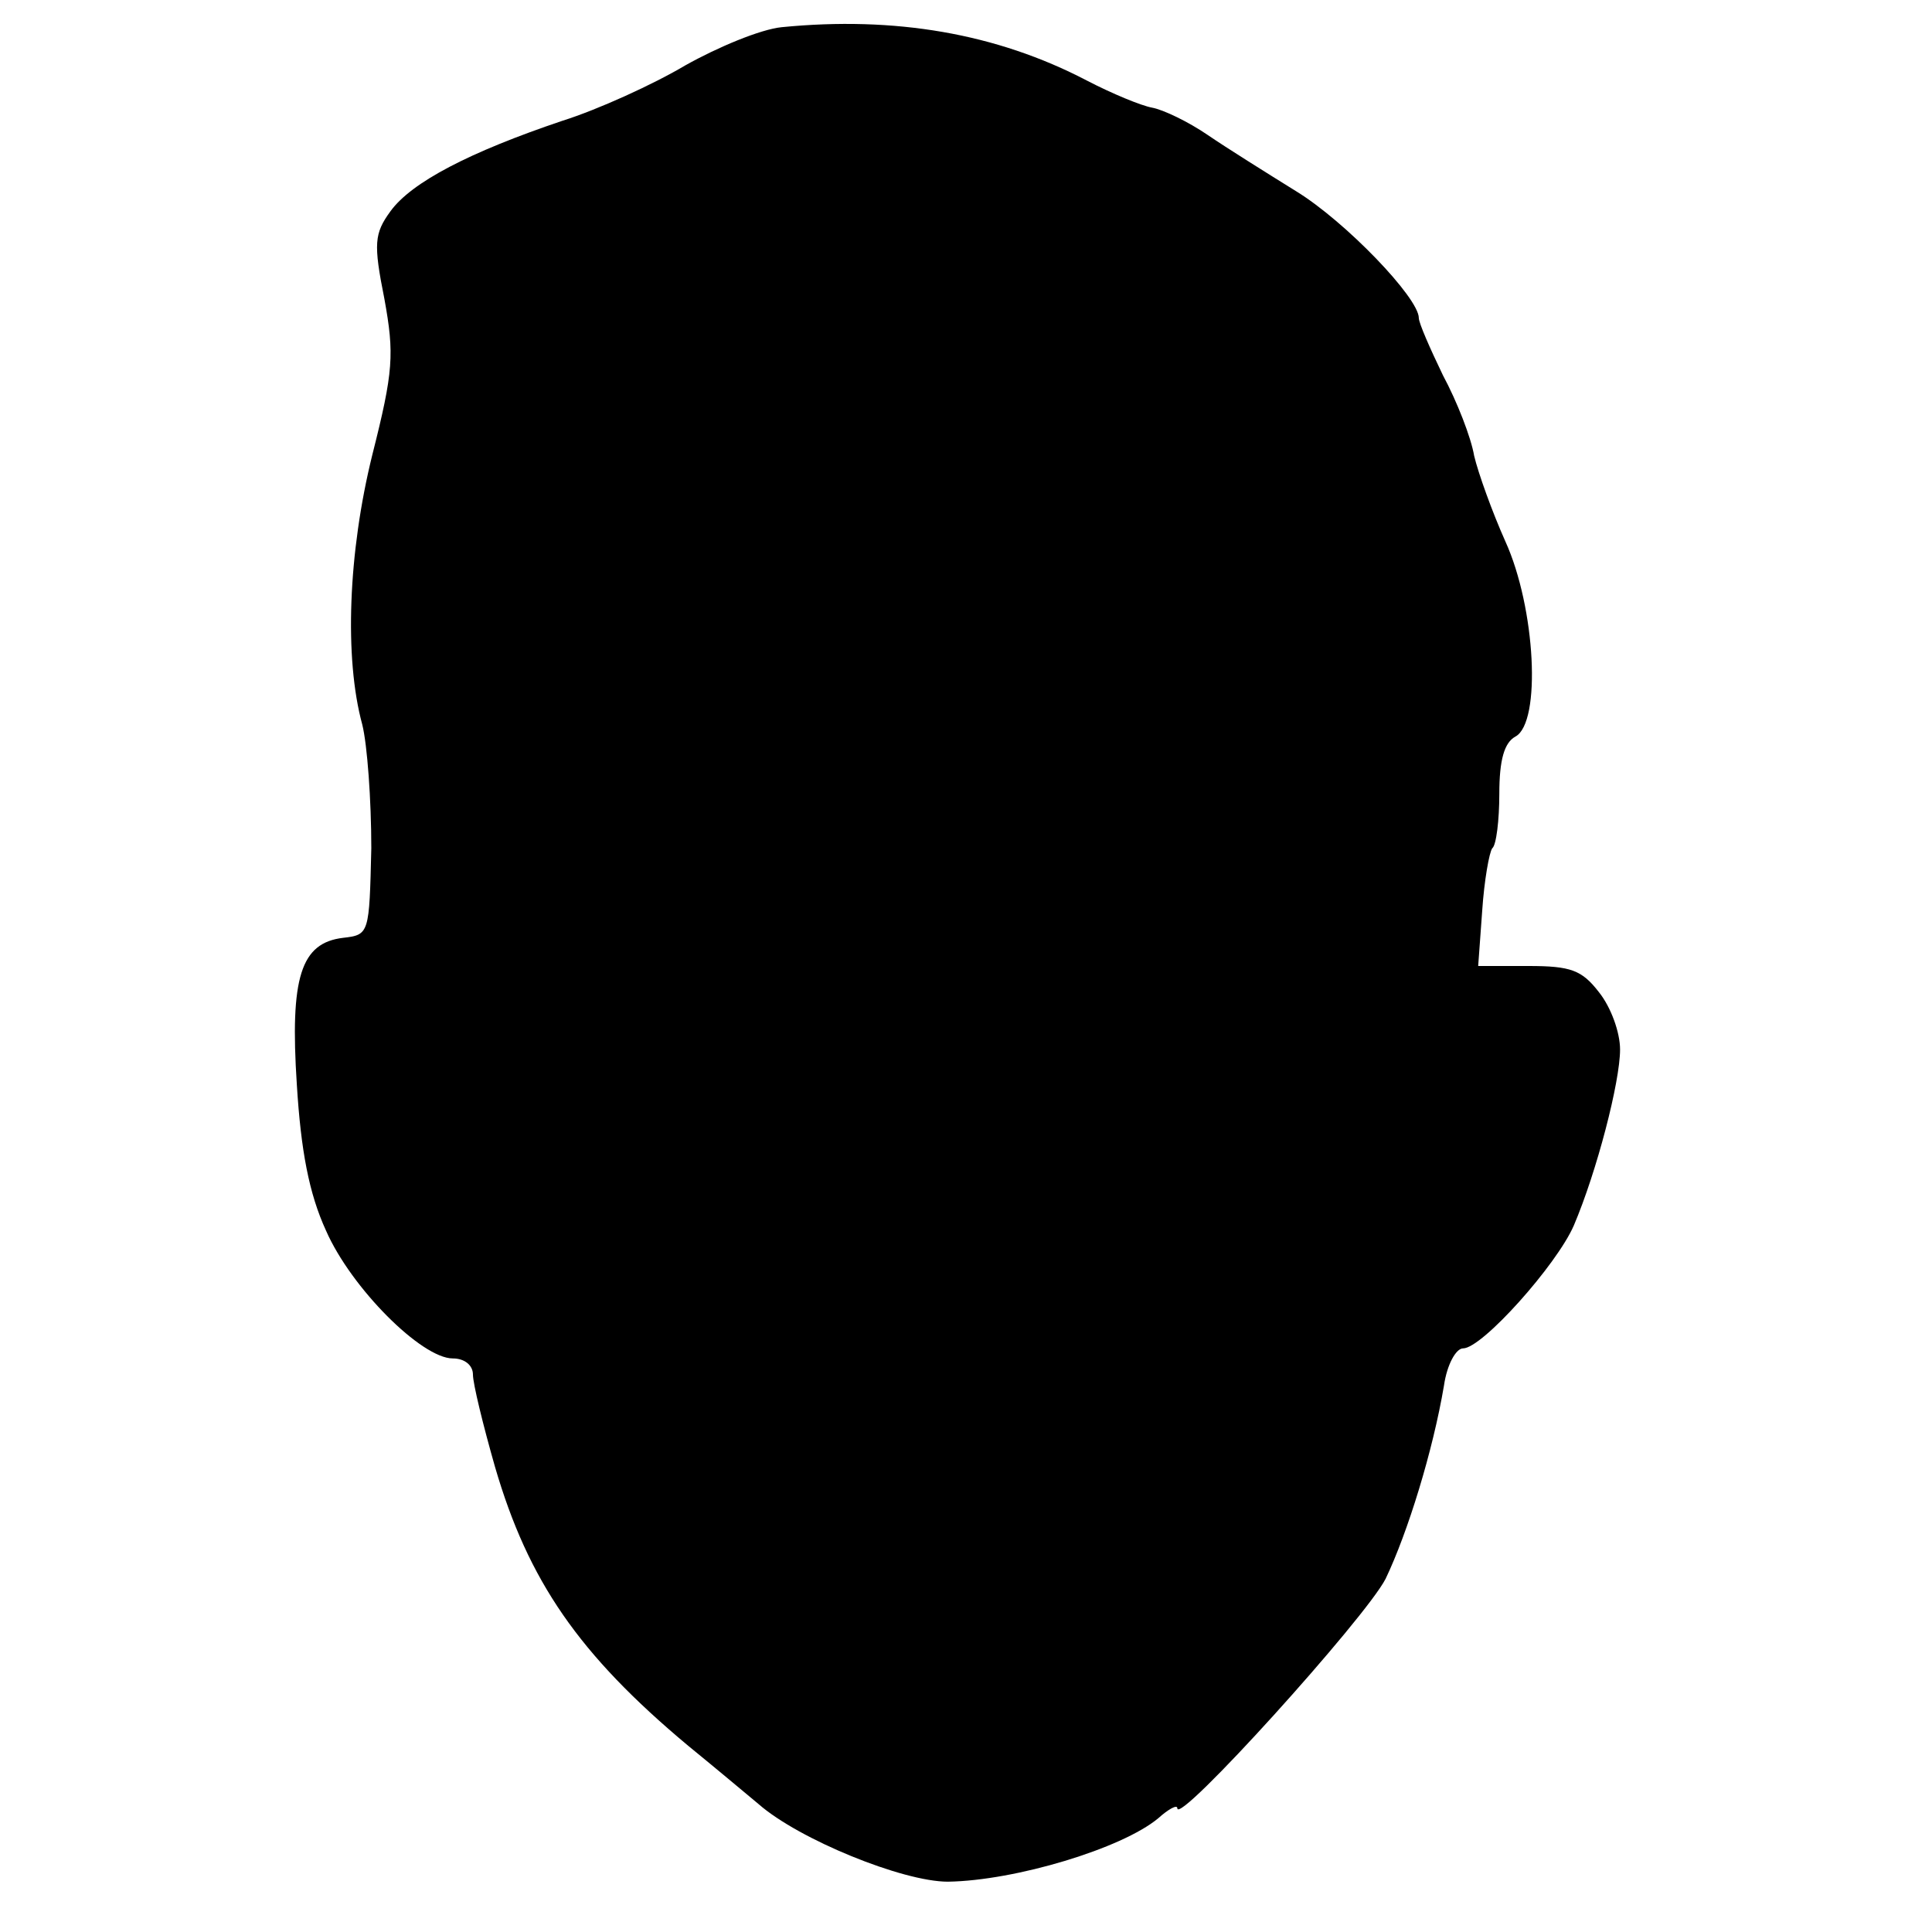
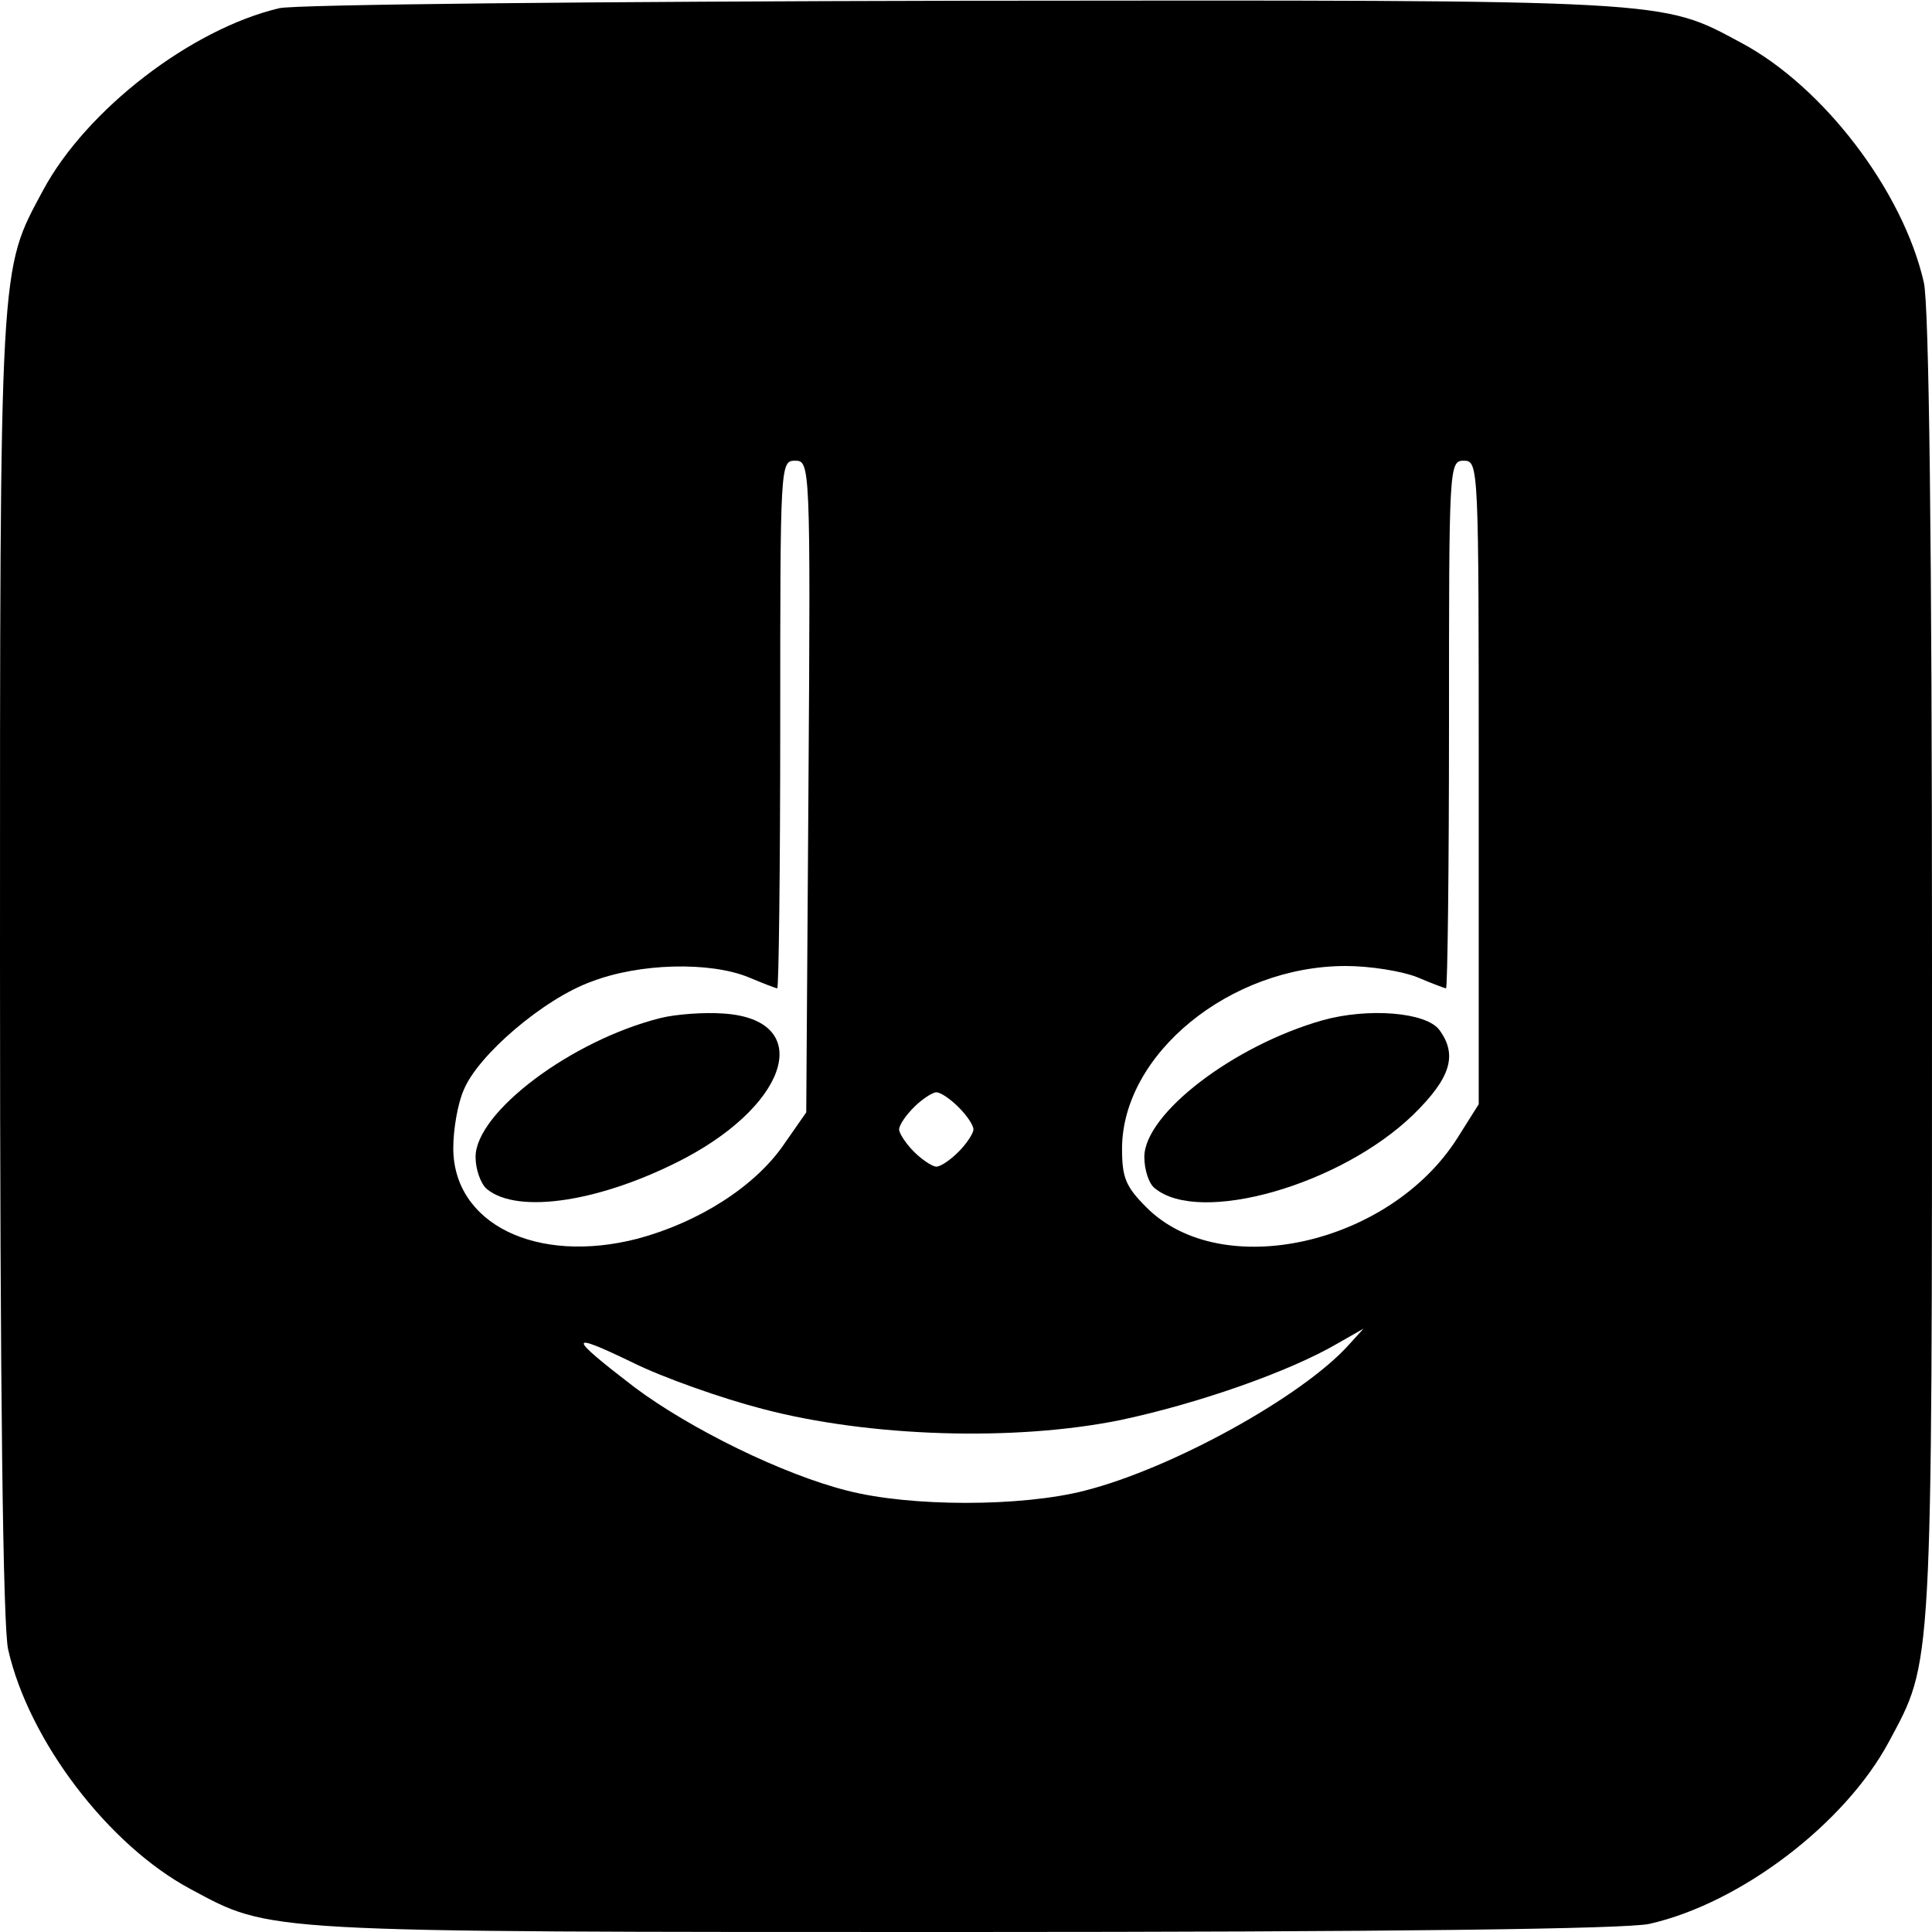
- <svg xmlns="http://www.w3.org/2000/svg" version="1.0" width="192pt" height="192pt" viewBox="0 0 192 192" preserveAspectRatio="xMidYMid meet">
-   <g transform="translate(0,192) scale(0.1,-0.1)" fill="#000000" stroke="none">
-     <path d="M777 1893 c-21 -2 -64 -20 -96 -38 -32 -19 -87 -44 -122 -55 -92 -31 -150 -61 -171 -90 -16 -22 -17 -32 -6 -87 10 -55 9 -72 -12 -155 -24 -97 -28 -202 -10 -268 5 -20 9 -75 9 -123 -2 -85 -2 -86 -28 -89 -42 -5 -53 -39 -46 -146 4 -65 12 -108 29 -145 25 -57 95 -127 126 -127 12 0 20 -7 20 -16 0 -9 10 -50 22 -92 33 -113 83 -186 192 -277 27 -22 58 -48 70 -58 40 -35 143 -77 188 -77 67 1 173 33 209 63 10 9 19 14 19 10 0 -18 187 189 207 228 22 46 47 127 58 192 3 21 12 37 19 37 19 0 93 83 110 122 23 54 46 143 46 175 0 17 -9 42 -21 57 -17 22 -28 26 -70 26 l-50 0 4 55 c2 30 7 58 10 62 4 3 7 28 7 54 0 34 5 51 16 57 26 14 20 128 -10 194 -13 29 -27 68 -31 85 -3 18 -17 54 -31 80 -13 27 -24 52 -24 57 0 20 -73 96 -122 126 -29 18 -69 43 -88 56 -19 13 -44 25 -55 27 -11 2 -40 14 -65 27 -90 47 -191 64 -303 53z" />
+ <svg xmlns="http://www.w3.org/2000/svg" version="1.0" width="260pt" height="260pt" viewBox="0 0 260 260" preserveAspectRatio="xMidYMid meet">
+   <g transform="translate(0,260) scale(0.1,-0.1)" fill="#000000" stroke="none">
+     <path d="M376 2589 c-119 -28 -260 -137 -318 -245 -59 -110 -58 -88 -58 -1044 0 -567 4 -891 11 -920 28 -123 135 -263 245 -322 110 -59 88 -58 1044 -58 567 0 891 4 920 11 123 28 263 135 322 245 59 110 58 88 58 1044 0 567 -4 891 -11 920 -28 123 -135 263 -245 322 -110 59 -87 58 -1049 57 -495 -1 -897 -5 -919 -10z m712 -1047 l-3 -439 -30 -43 c-39 -57 -115 -105 -197 -127 -136 -35 -248 20 -248 122 0 25 6 60 14 78 19 47 108 123 172 146 65 25 159 27 211 6 19 -8 37 -15 39 -15 2 0 4 160 4 355 0 350 0 355 20 355 20 0 21 -4 18 -438z m902 5 l0 -433 -29 -46 c-91 -143 -317 -194 -418 -93 -28 28 -33 40 -33 79 0 127 145 246 301 246 33 0 76 -7 96 -15 19 -8 37 -15 39 -15 2 0 4 160 4 355 0 348 0 355 20 355 20 0 20 -7 20 -433z m-700 -437 c11 -11 20 -24 20 -30 0 -5 -9 -19 -20 -30 -11 -11 -24 -20 -30 -20 -5 0 -19 9 -30 20 -11 11 -20 25 -20 30 0 6 9 19 20 30 11 11 25 20 30 20 6 0 19 -9 30 -20z m-264 -406 c144 -38 340 -44 482 -15 104 22 227 65 292 103 l35 20 -20 -22 c-62 -69 -237 -166 -355 -196 -85 -22 -235 -22 -320 0 -87 22 -211 83 -286 139 -90 69 -91 76 -4 34 42 -21 122 -49 176 -63z" />
+     <path d="M889 1230 c-120 -30 -249 -127 -249 -187 0 -17 7 -36 15 -43 42 -35 156 -17 268 42 142 76 171 186 51 194 -27 2 -65 -1 -85 -6z" />
+     <path d="M1780 1227 c-120 -34 -240 -126 -240 -184 0 -17 6 -36 14 -42 60 -50 250 4 348 99 50 49 60 80 35 114 -18 24 -96 30 -157 13z" />
  </g>
</svg>
